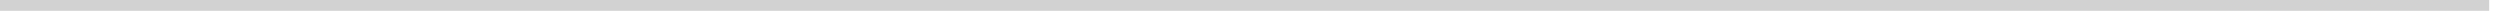
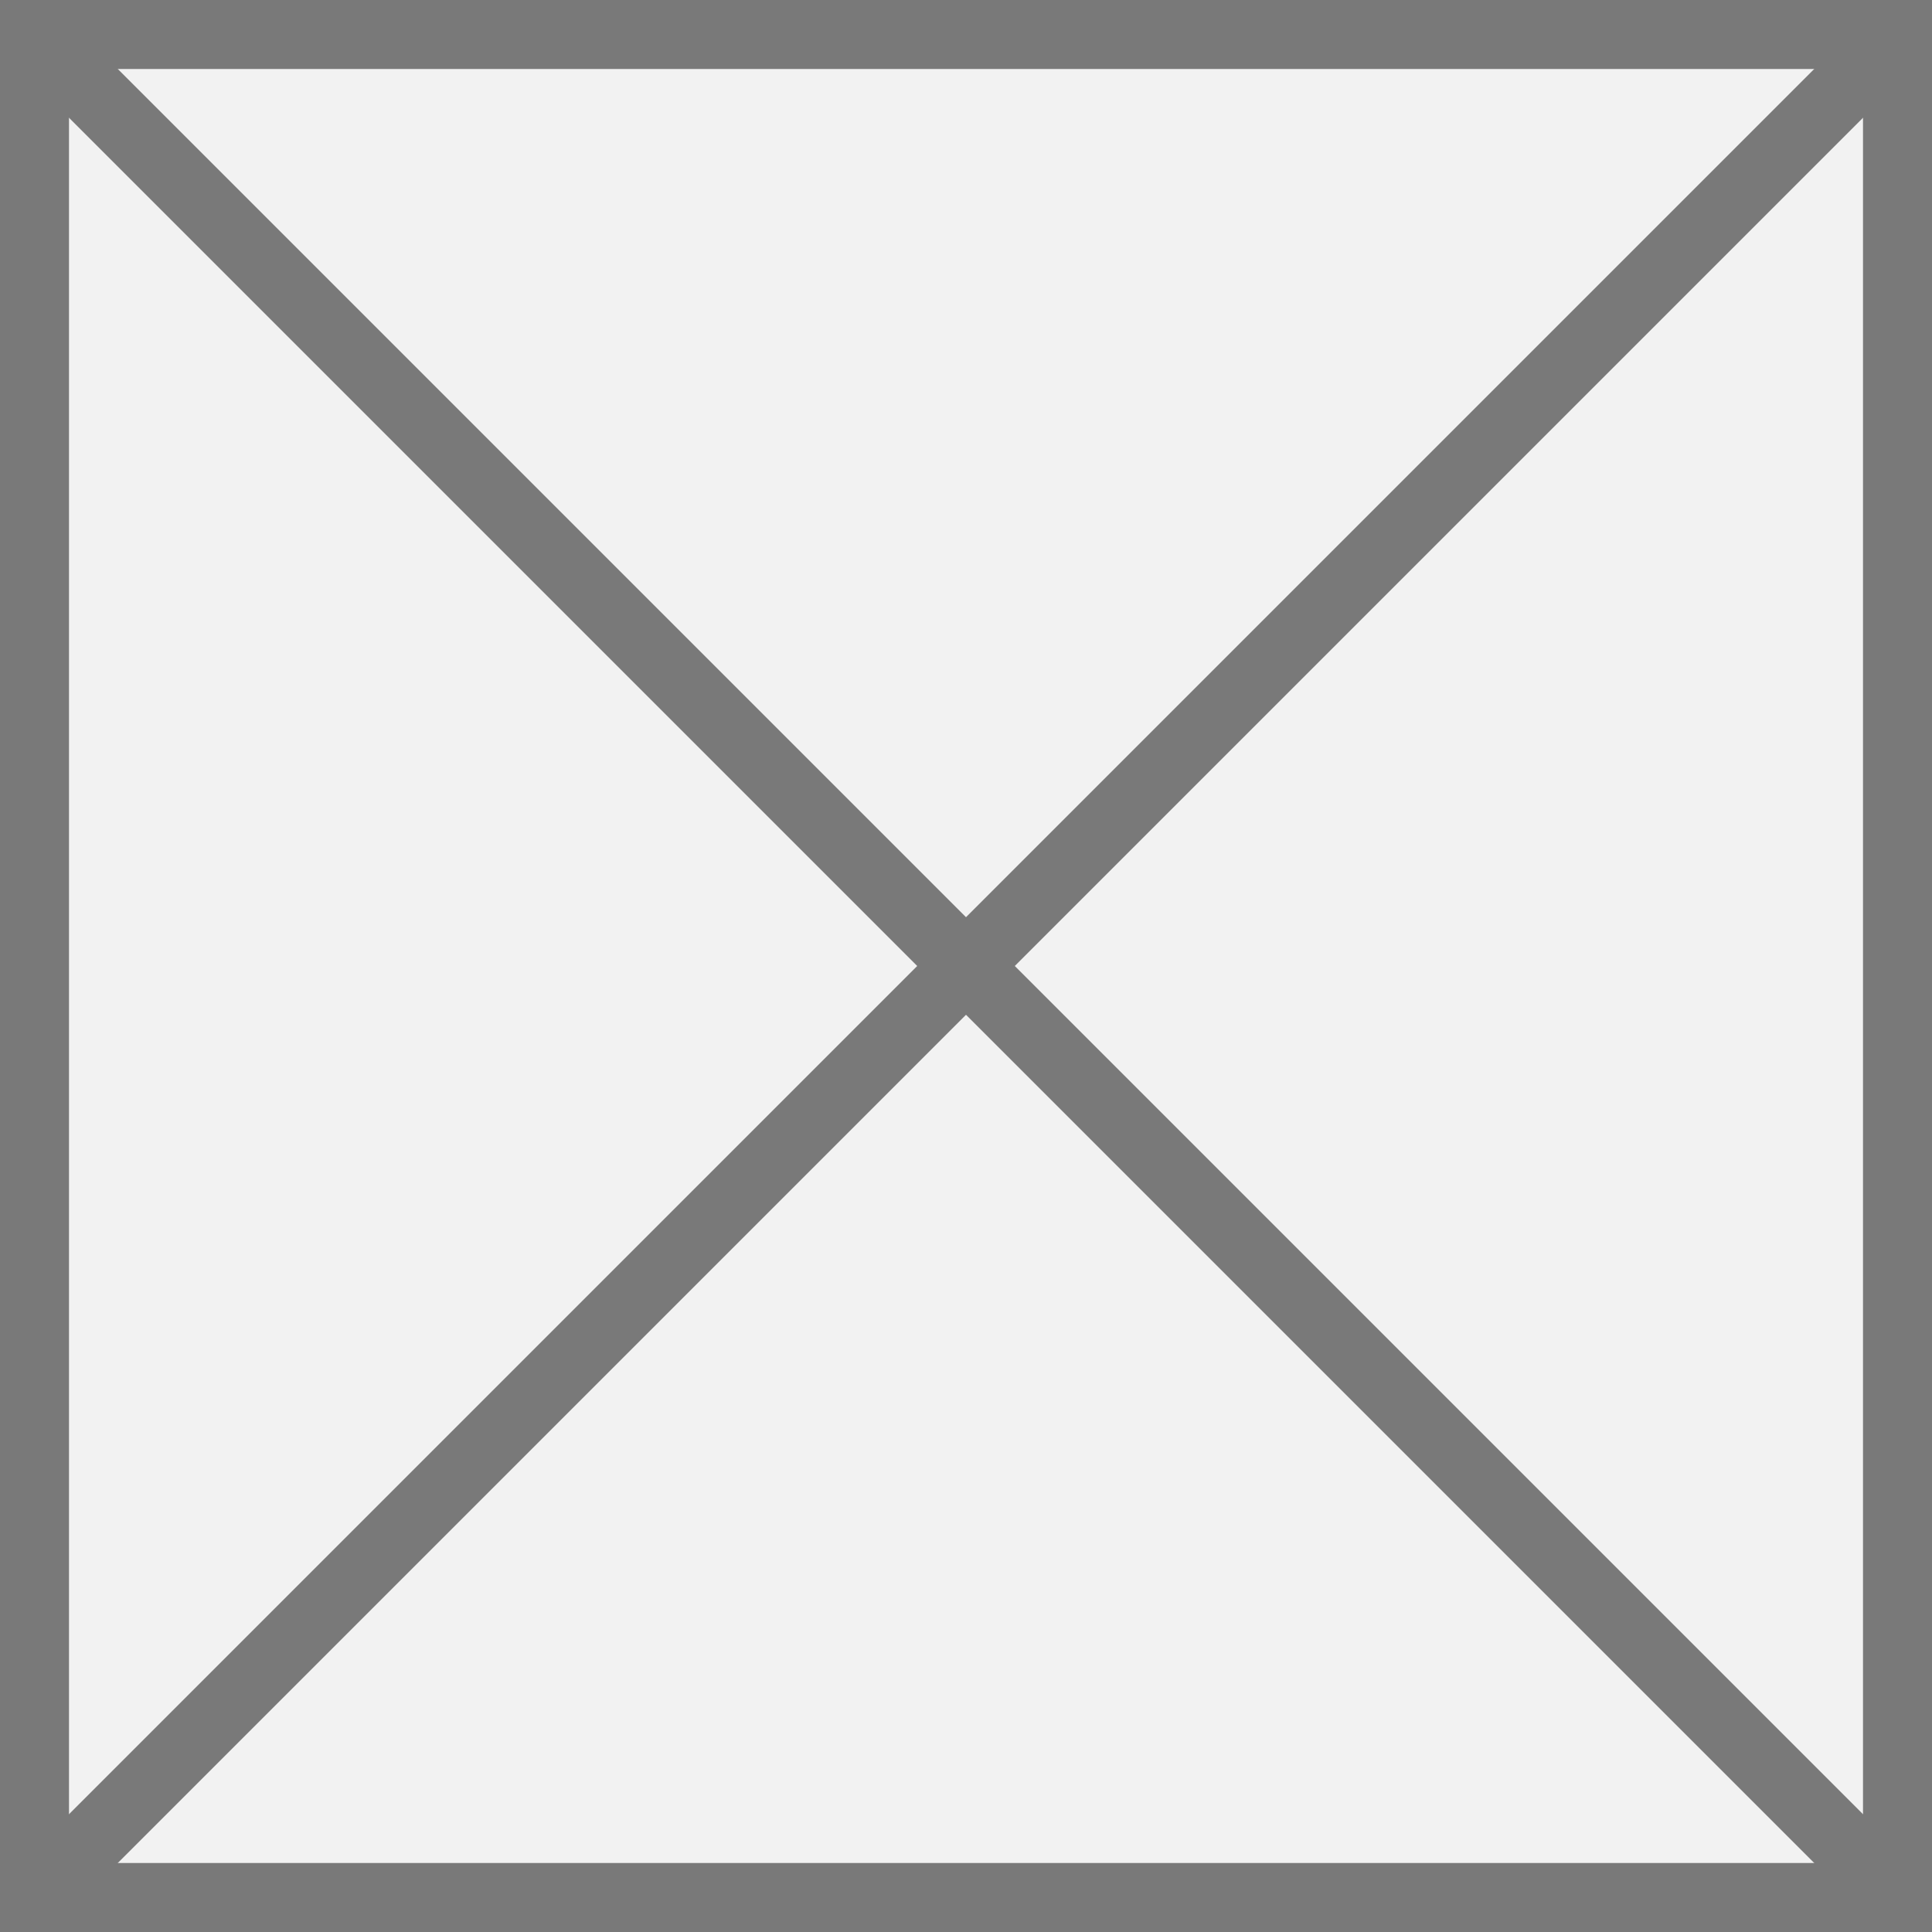
- <svg xmlns="http://www.w3.org/2000/svg" version="1.1" width="231px" height="2px">
-   <g transform="matrix(1 0 0 1 -58 -186 )">
-     <path d="M 58 186.5  L 288 186.5  " stroke-width="1" stroke="#d2d2d2" fill="none" />
+ <svg xmlns="http://www.w3.org/2000/svg" version="1.1" width="28px" height="28px">
+   <g transform="matrix(1 0 0 1 -1059 -399 )">
+     <path d="M 1059.5 399.5  L 1086.5 399.5  L 1086.5 426.5  L 1059.5 426.5  L 1059.5 399.5  Z " fill-rule="nonzero" fill="#f2f2f2" stroke="none" />
+     <path d="M 1059.5 399.5  L 1086.5 399.5  L 1086.5 426.5  L 1059.5 426.5  L 1059.5 399.5  Z " stroke-width="1" stroke="#797979" fill="none" />
+     <path d="M 1059.354 399.354  L 1086.646 426.646  M 1086.646 399.354  L 1059.354 426.646  " stroke-width="1" stroke="#797979" fill="none" />
  </g>
</svg>
